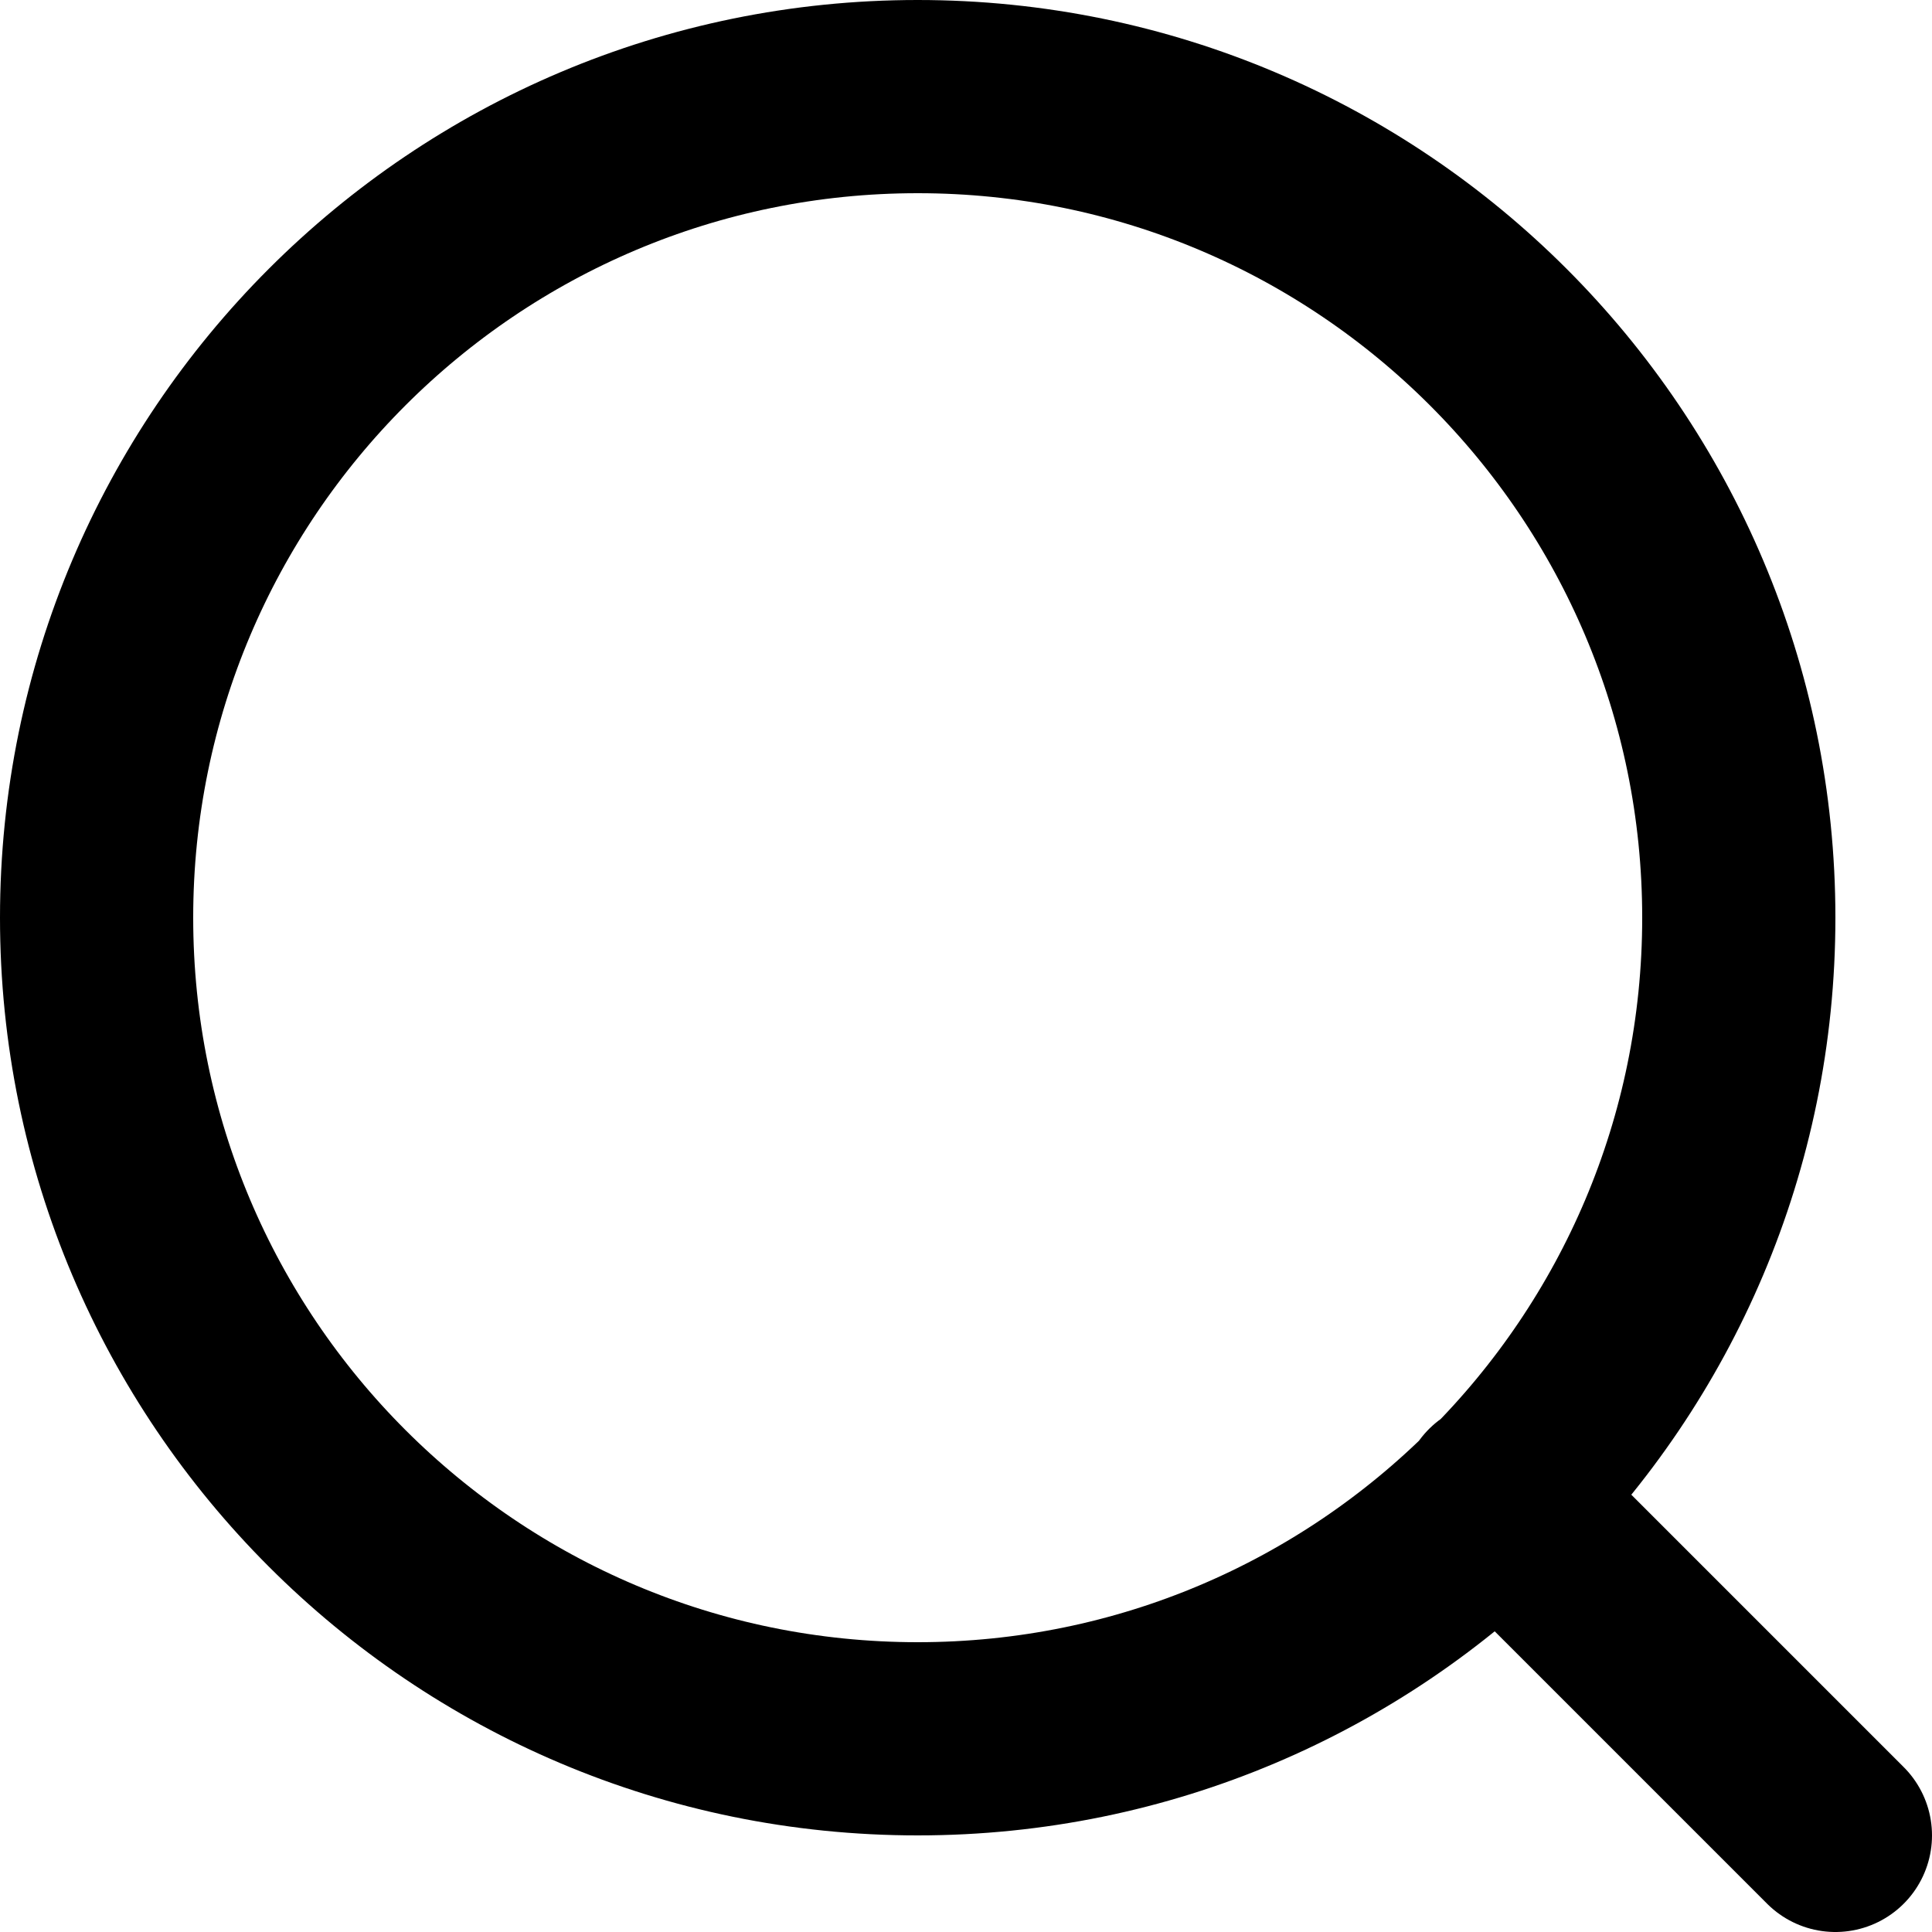
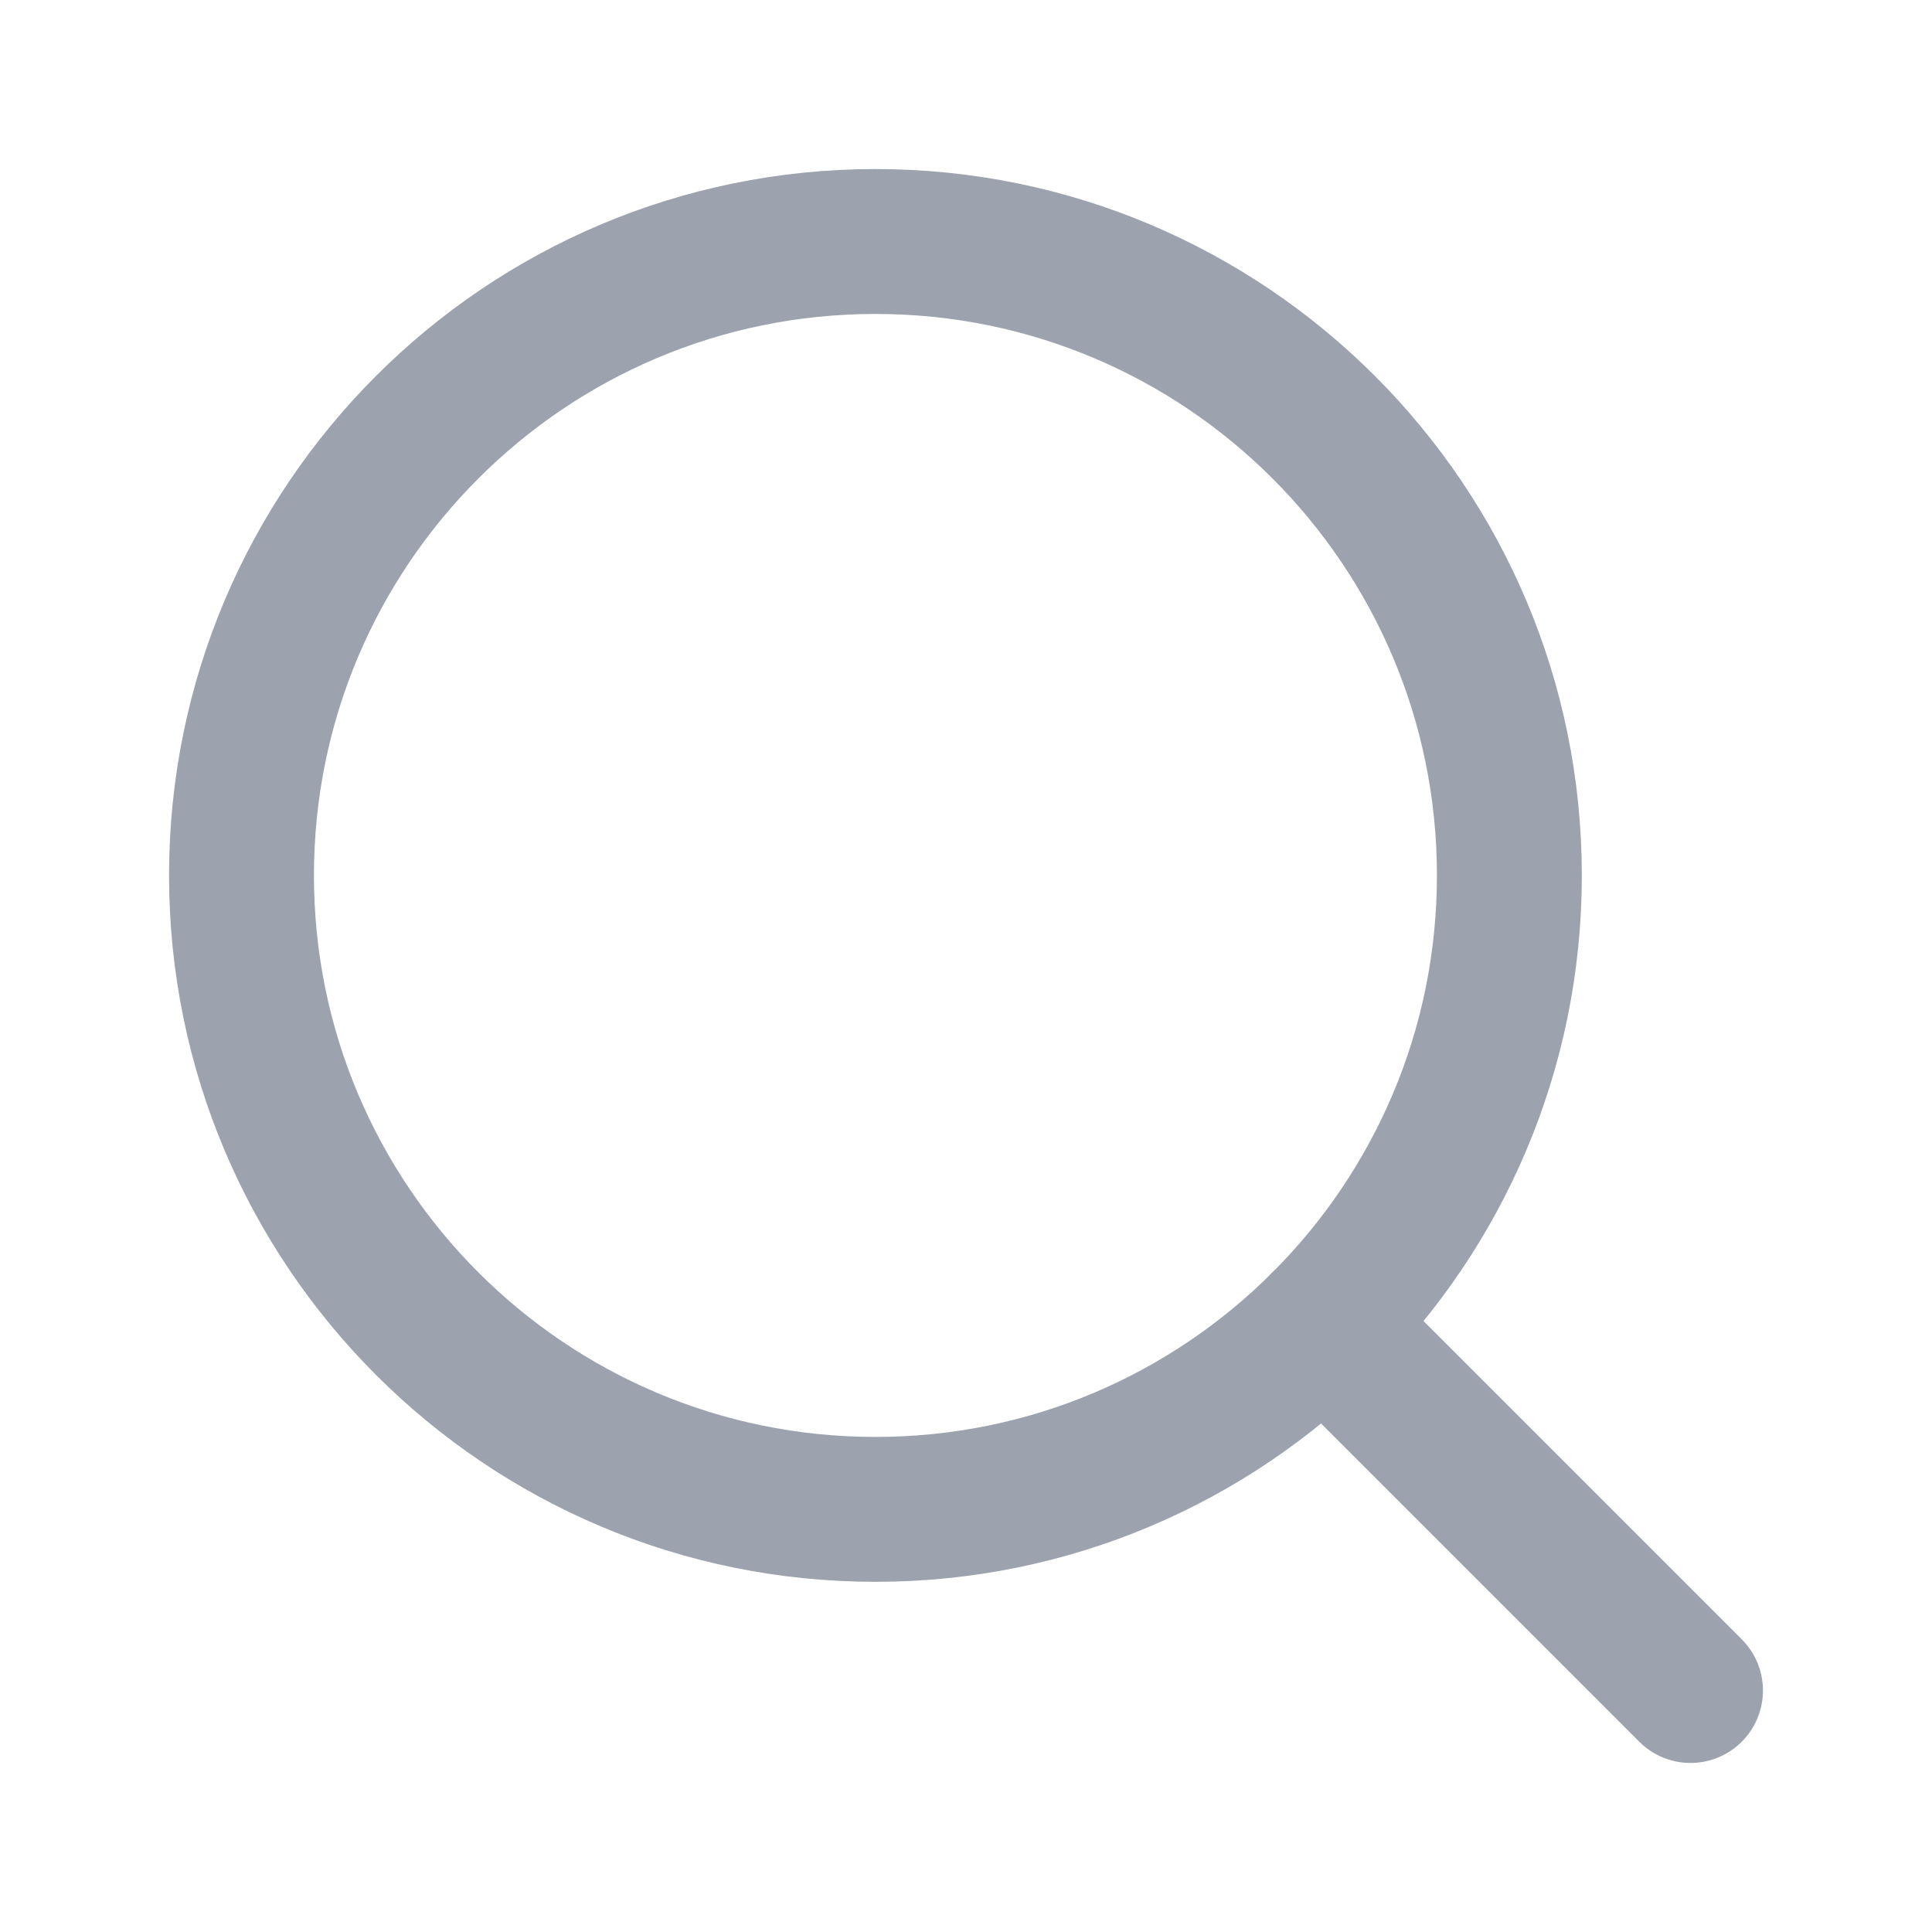
- <svg xmlns="http://www.w3.org/2000/svg" width="20" height="20" viewBox="0 0 20 20" fill="none">
-   <path d="M19 19L15.5 15.5M18 9.5C18 14.194 14.194 18 9.5 18C4.806 18 1 14.194 1 9.5C1 4.806 4.806 1 9.5 1C14.194 1 18 4.806 18 9.5Z" stroke="black" stroke-width="2" stroke-linecap="round" stroke-linejoin="round" />
+ <svg xmlns="http://www.w3.org/2000/svg" width="16" height="16" viewBox="0 0 16 16" fill="none">
+   <path d="M7.25 12.5C10.149 12.5 12.5 10.149 12.5 7.25C12.5 4.351 10.149 2 7.25 2C4.351 2 2 4.351 2 7.25C2 10.149 4.351 12.5 7.25 12.5Z" stroke="#9CA3AF" stroke-width="1.2" stroke-linecap="round" stroke-linejoin="round" />
+   <path d="M10.962 10.962L14 14" stroke="#9CA3AF" stroke-width="1.2" stroke-linecap="round" stroke-linejoin="round" />
</svg>
